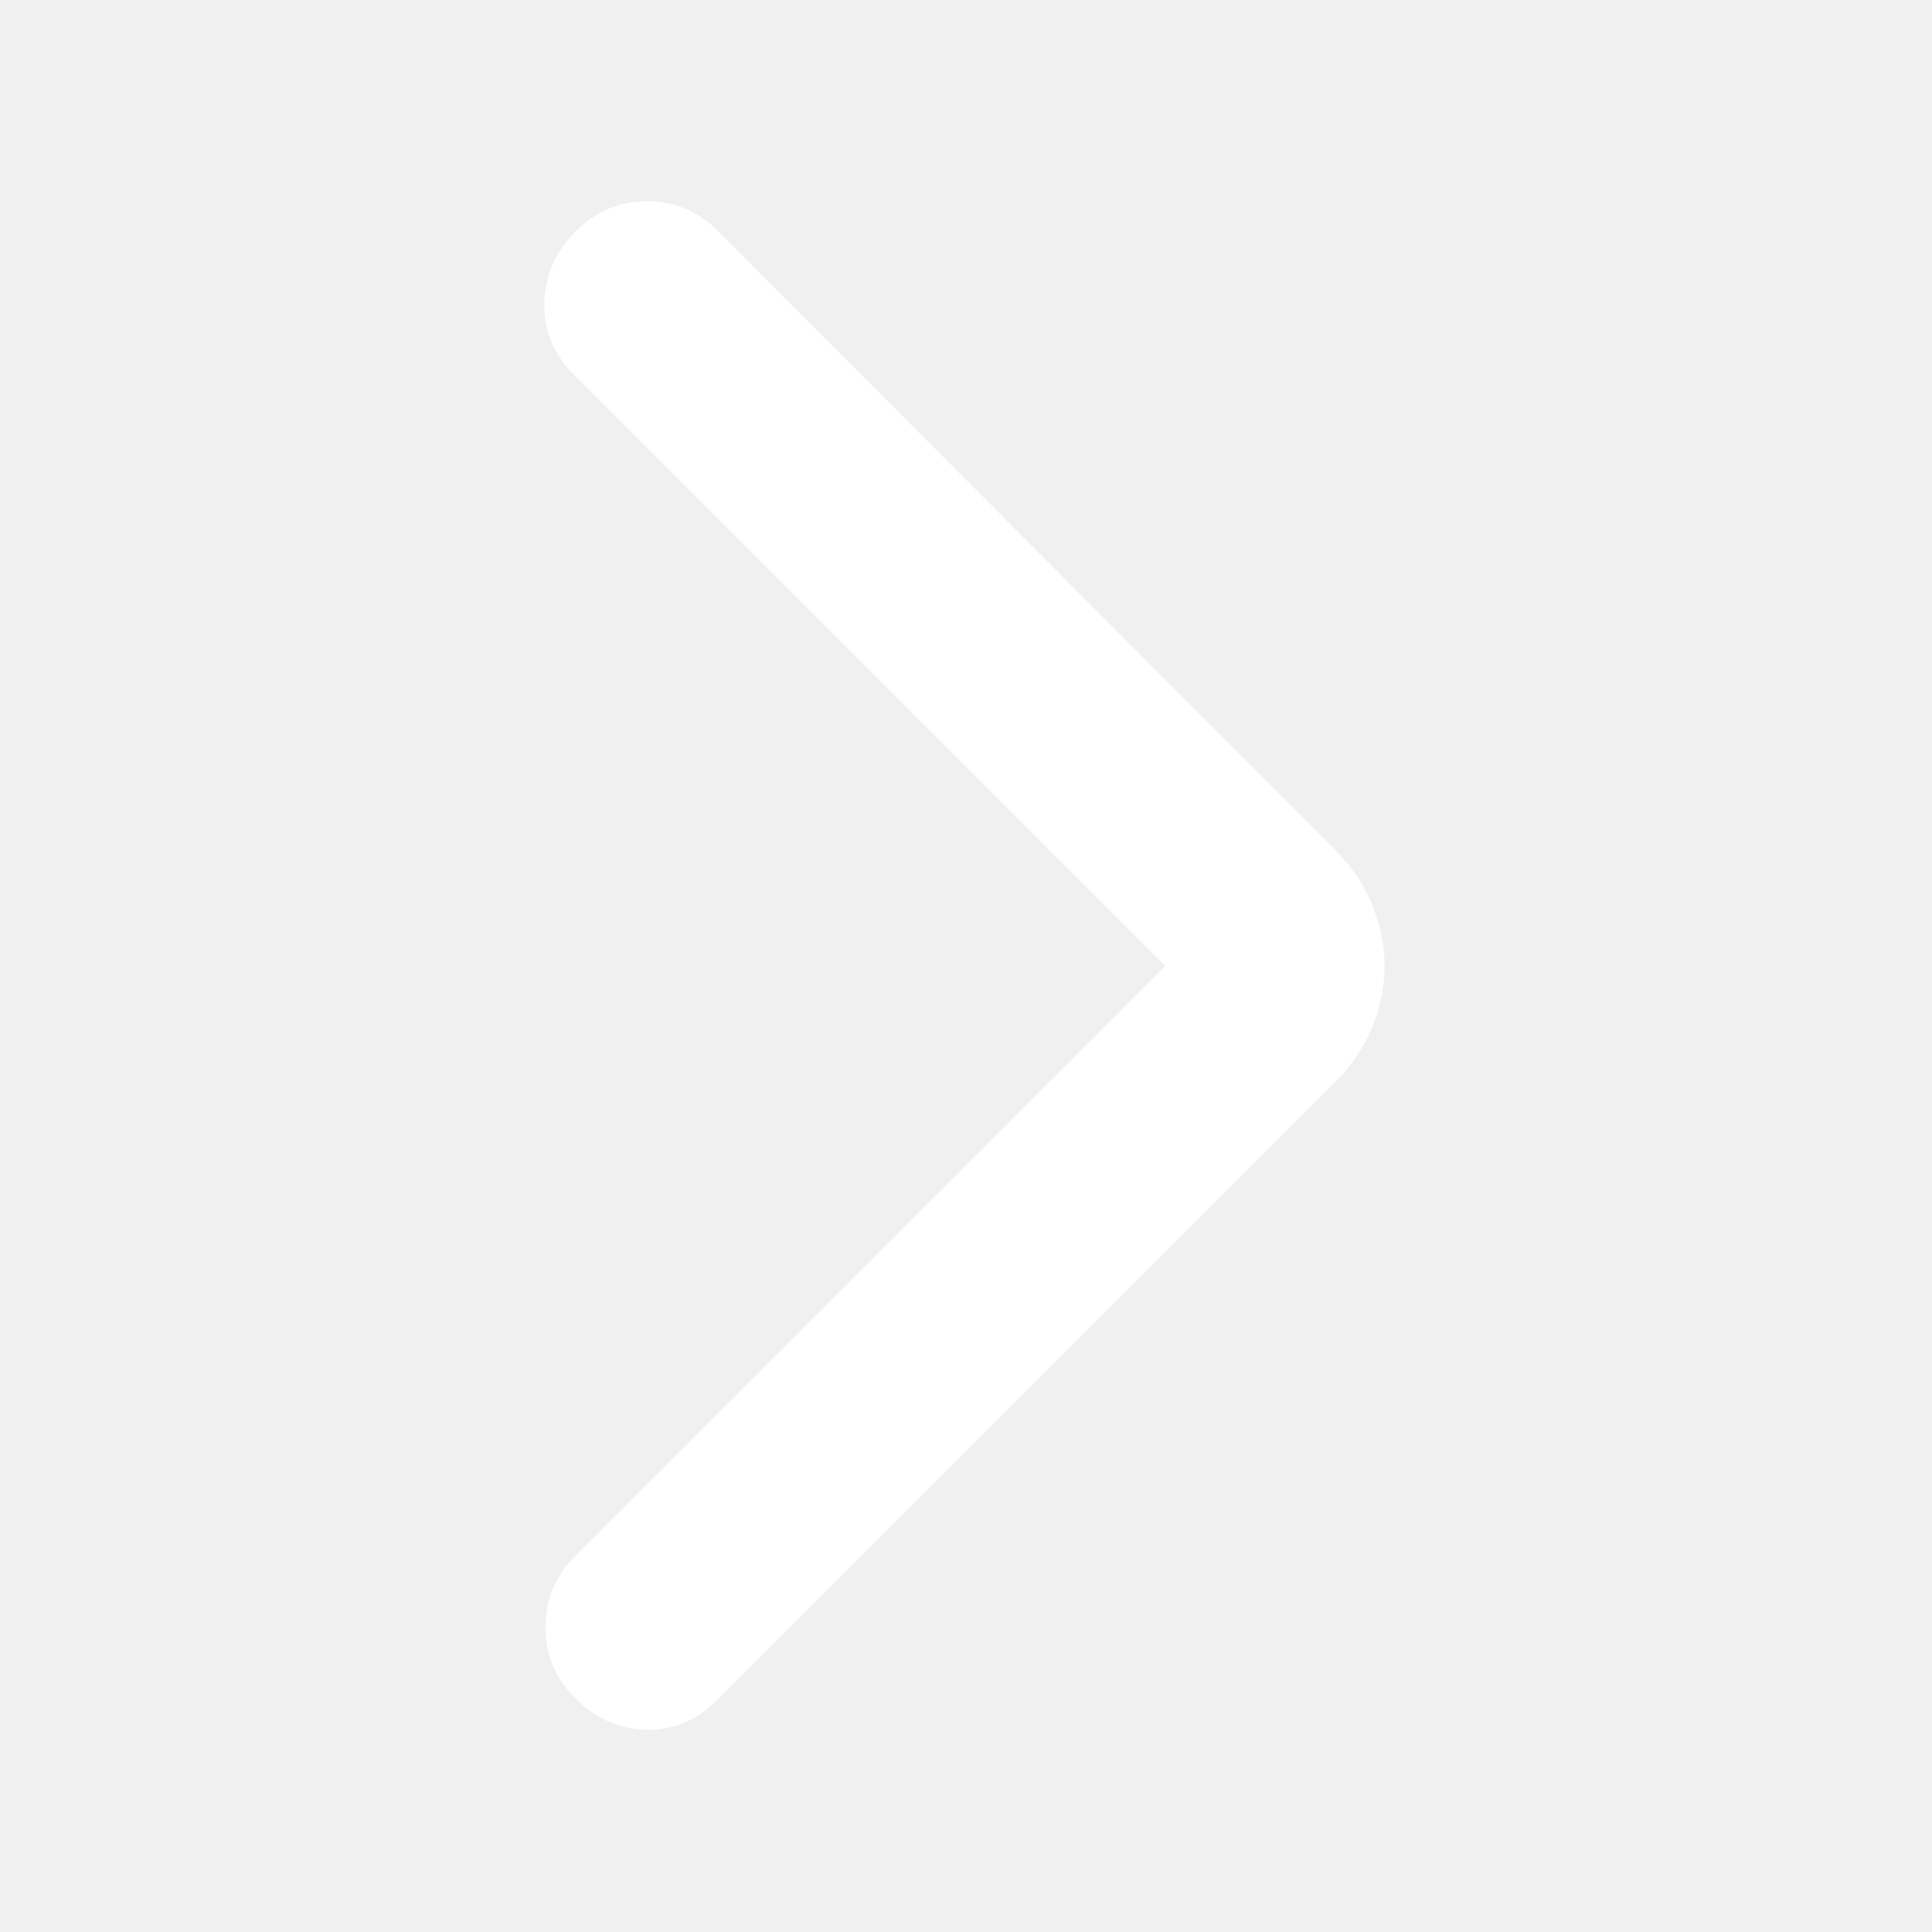
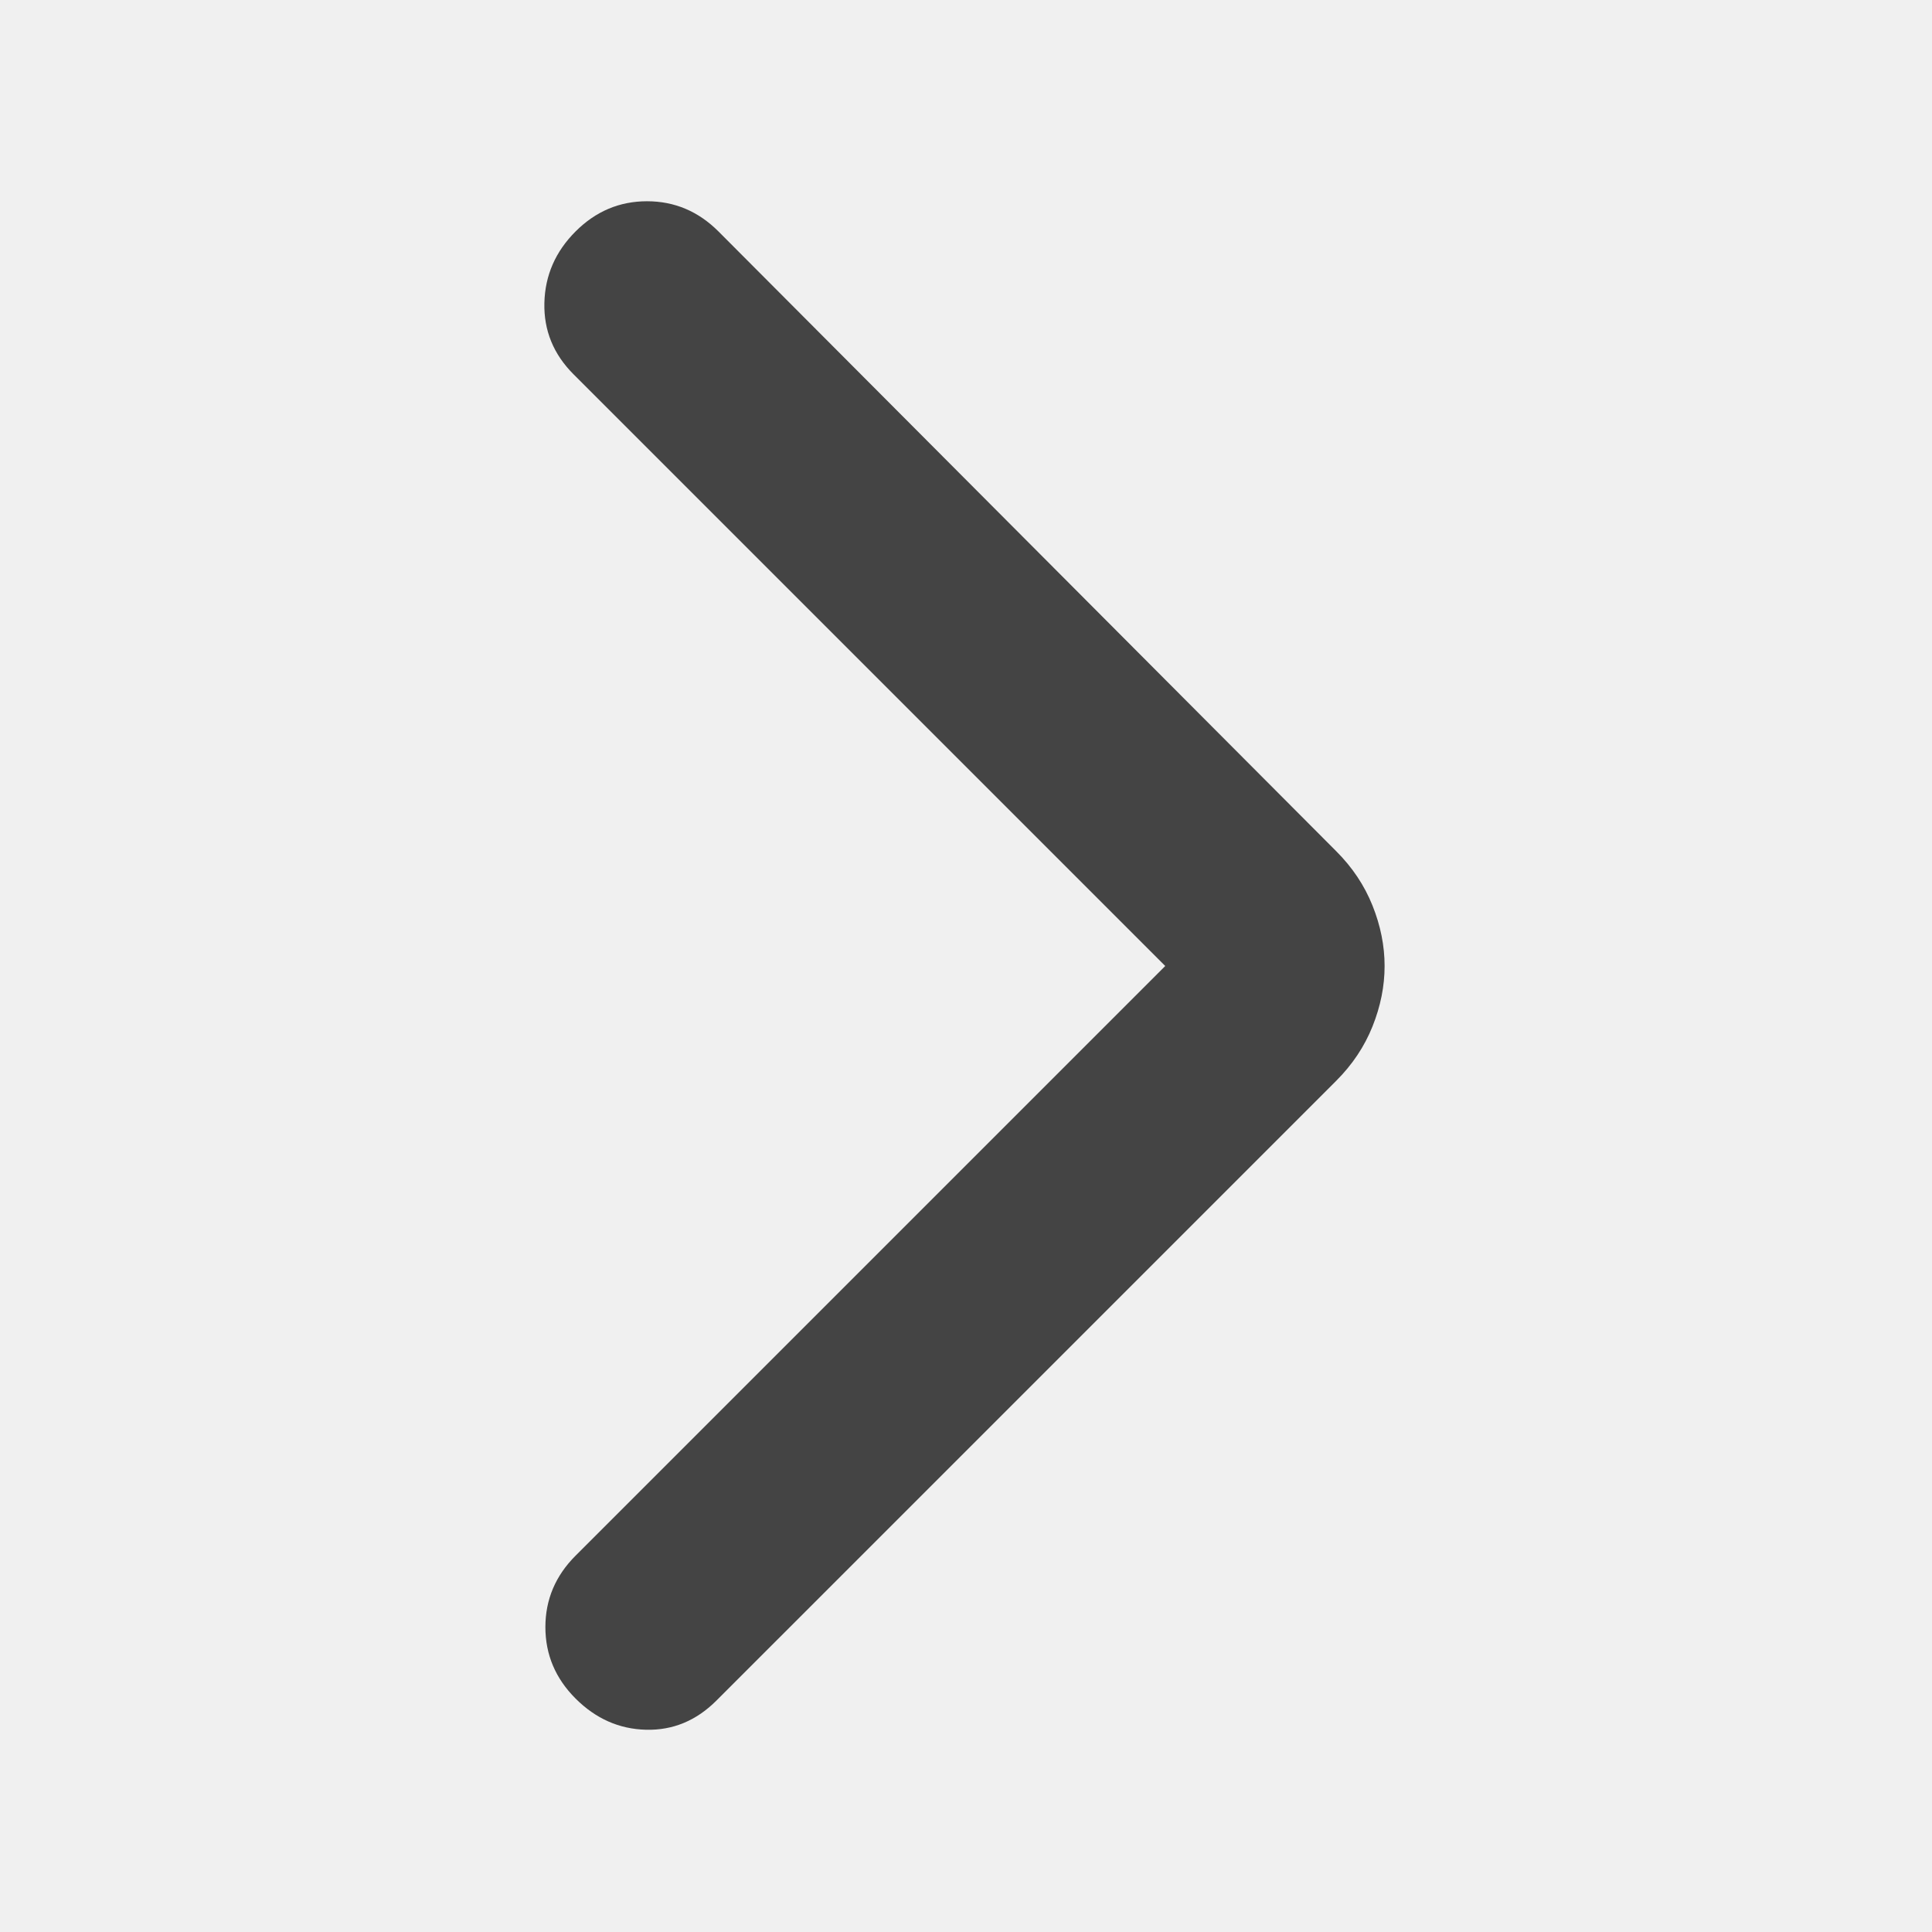
- <svg xmlns="http://www.w3.org/2000/svg" height="24px" viewBox="0 -960 960 960" width="24px" fill="#FFFFFF">
+ <svg xmlns="http://www.w3.org/2000/svg" height="24px" viewBox="0 -960 960 960" width="24px" fill="#444">
  <path d="M579-480 285-774q-15-15-14.5-35.5T286-845q15-15 35.5-15t35.5 15l307 308q12 12 18 27t6 30q0 15-6 30t-18 27L356-115q-15 15-35 14.5T286-116q-15-15-15-35.5t15-35.5l293-293Z" />
</svg>
